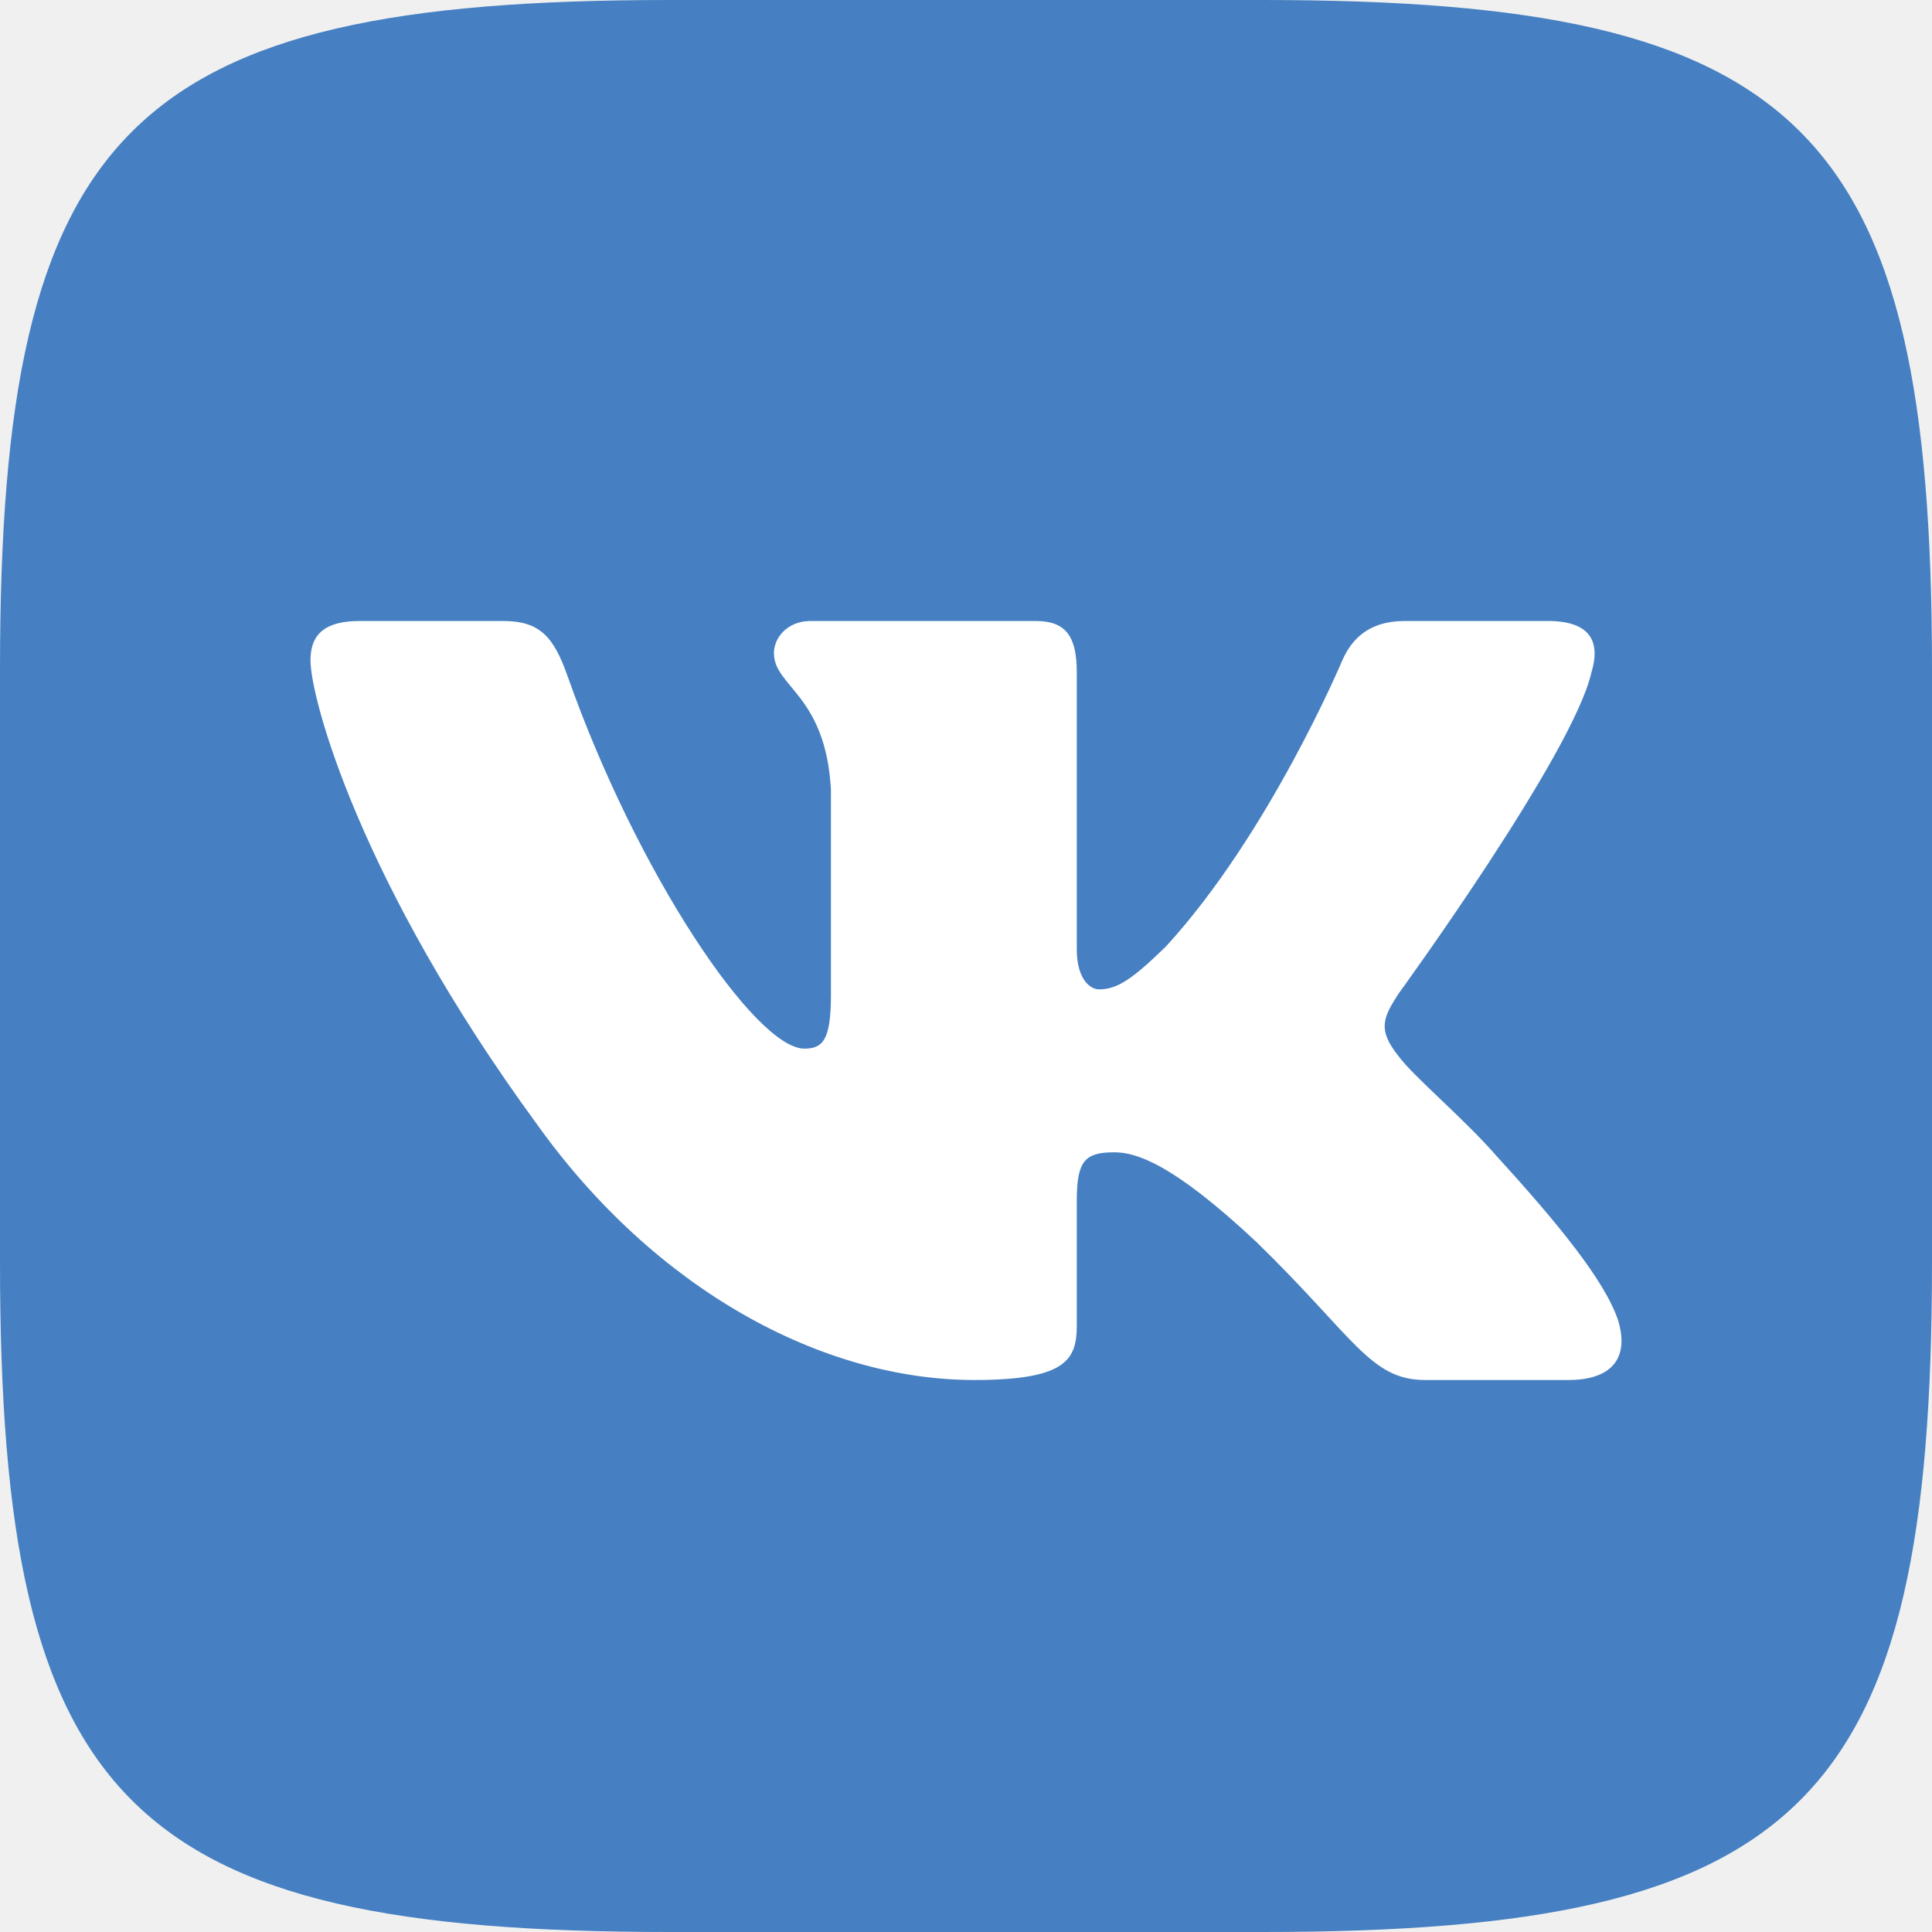
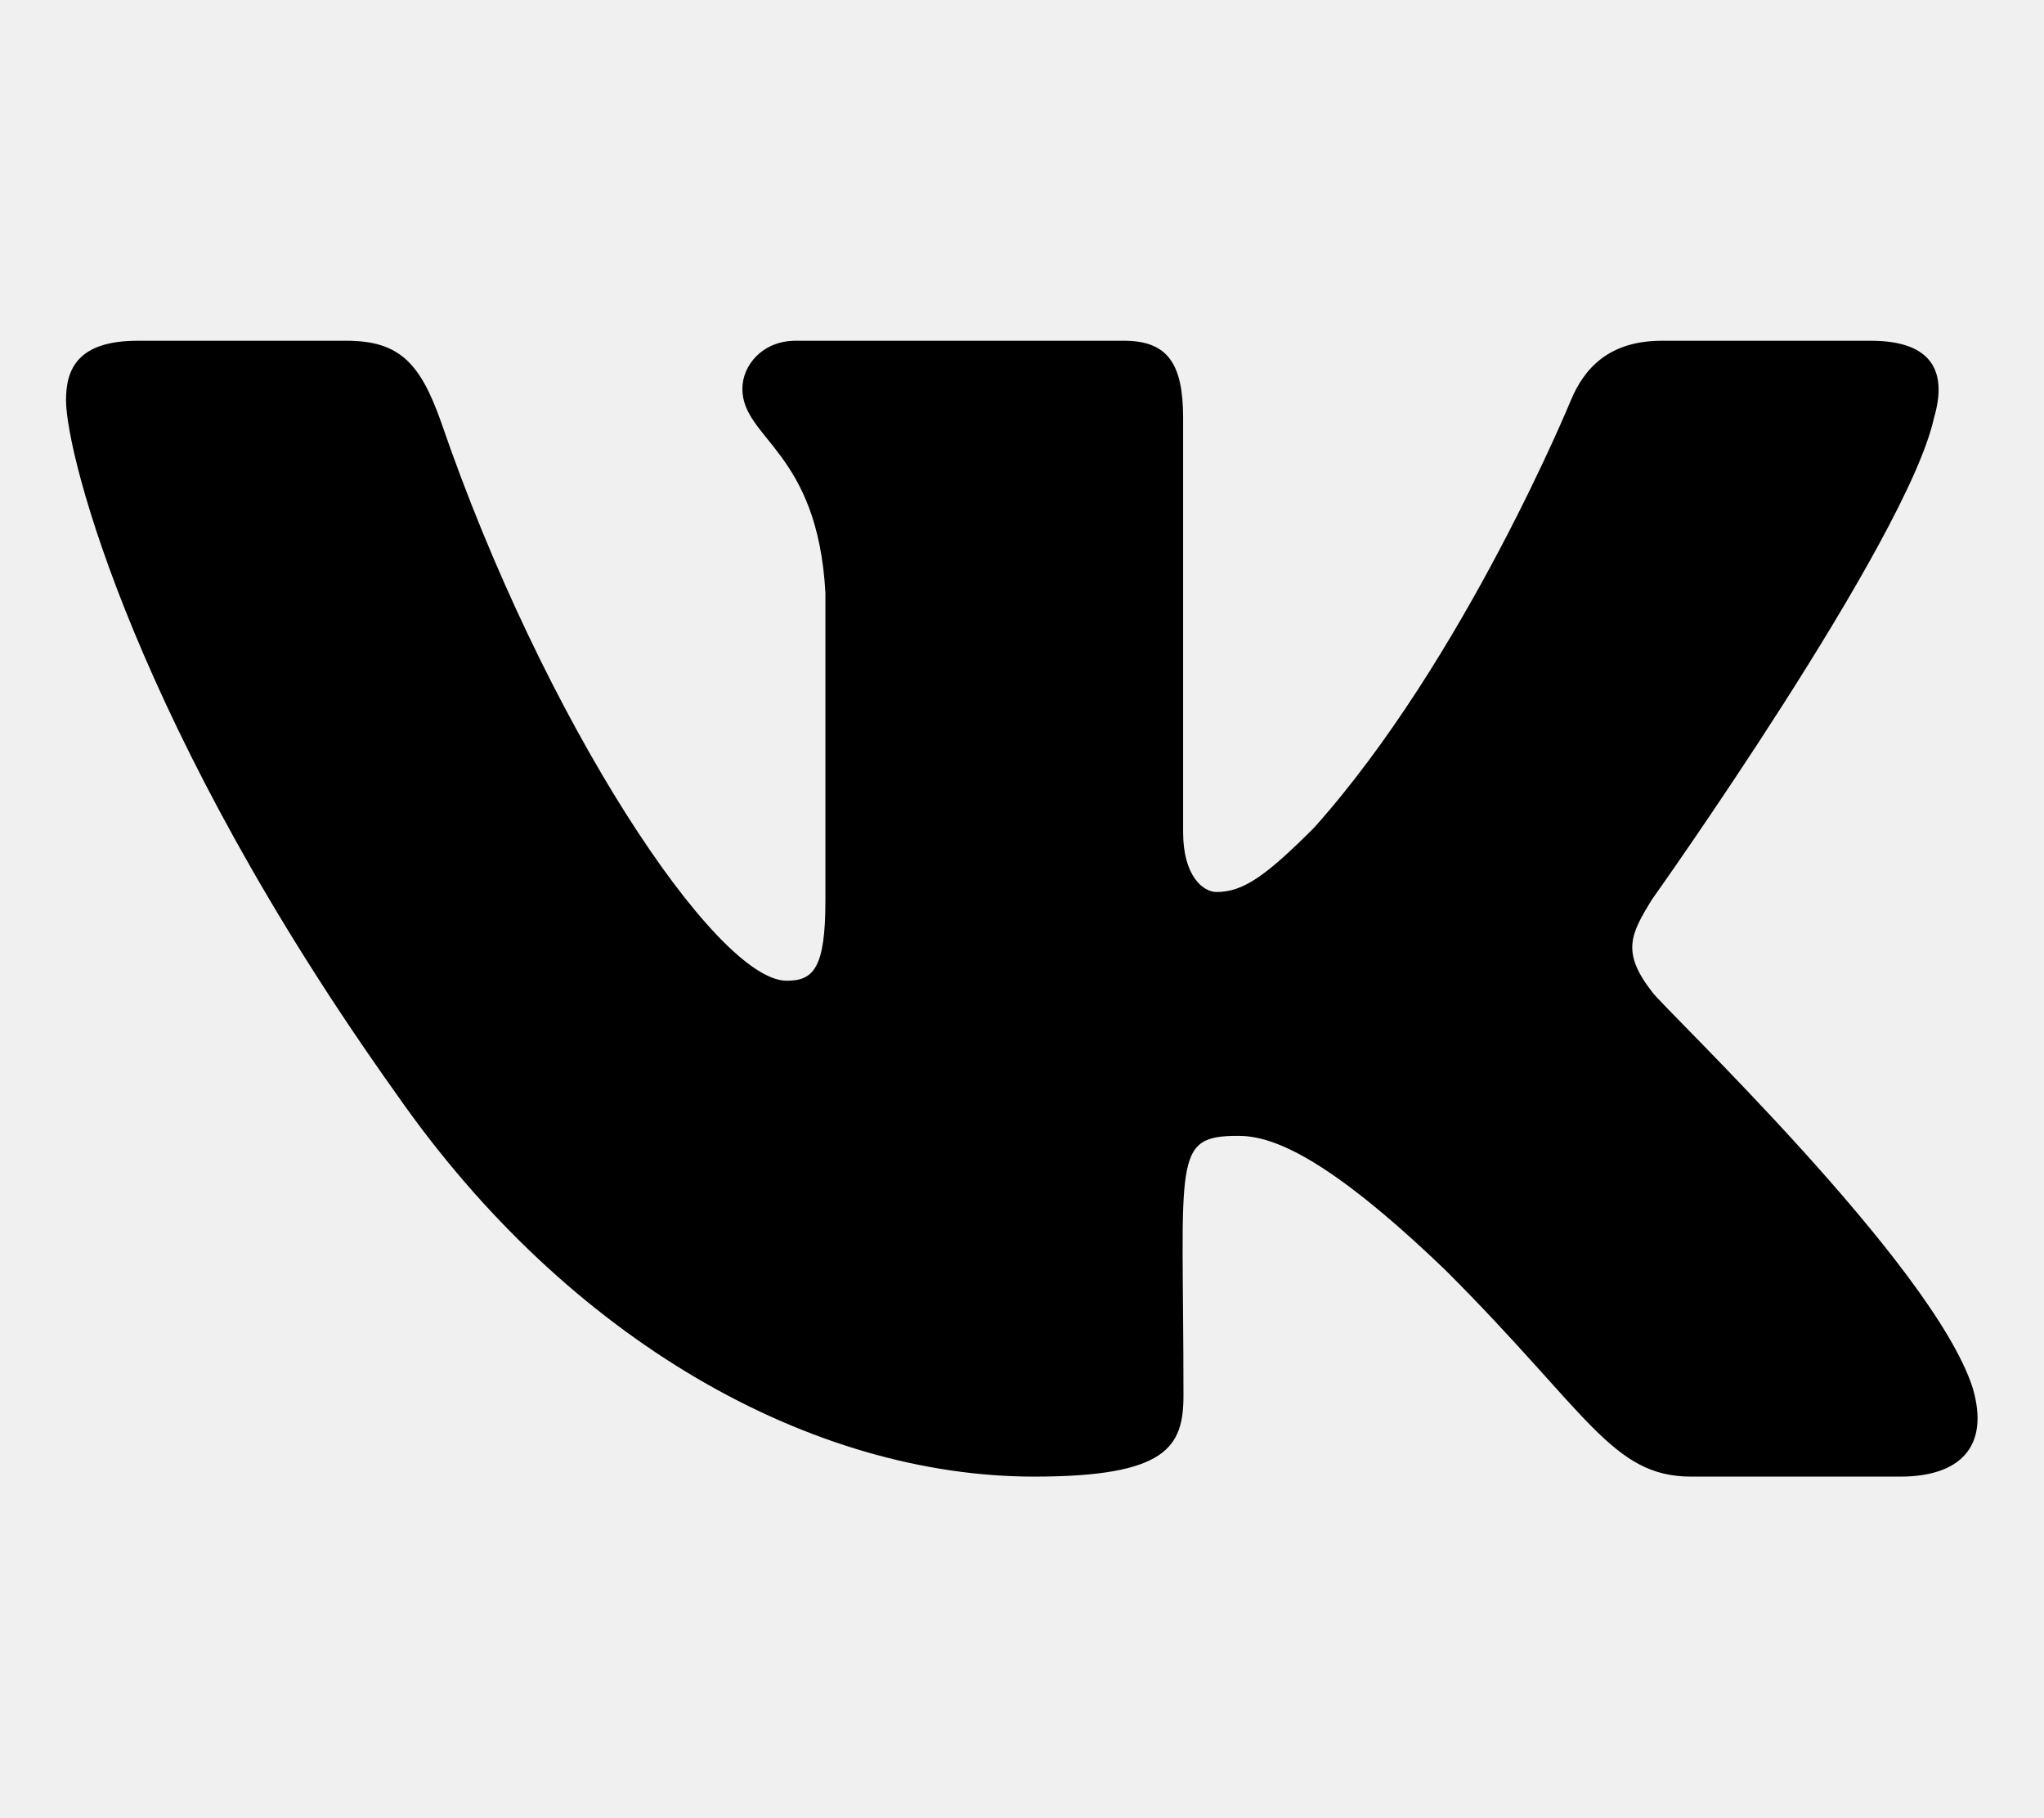
- <svg xmlns="http://www.w3.org/2000/svg" width="154" height="154">
-   <g fill="none" fill-rule="evenodd">
-     <path d="M53.35 0h47.3C143.77 0 154 10.23 154 53.35v47.3c0 43.12-10.23 53.35-53.35 53.35h-47.3C10.23 154 0 143.77 0 100.65v-47.3C0 10.23 10.23 0 53.35 0z" fill="#4680C2" />
-     <path d="M126.852 53.597c.726-2.362 0-4.097-3.457-4.097h-11.433c-2.906 0-4.247 1.499-4.973 3.152 0 0-5.814 13.814-14.05 22.788-2.665 2.597-3.876 3.423-5.33 3.423-.726 0-1.778-.826-1.778-3.187v-22.08c0-2.833-.843-4.096-3.266-4.096H64.6c-1.817 0-2.91 1.315-2.91 2.562 0 2.686 4.119 3.306 4.543 10.862v16.412c0 3.598-.666 4.25-2.12 4.25-3.876 0-13.303-13.875-18.894-29.753-1.096-3.086-2.195-4.333-5.117-4.333H28.67c-3.267 0-3.92 1.499-3.92 3.152 0 2.952 3.876 17.593 18.046 36.956C52.243 102.832 65.554 110 77.666 110c7.266 0 8.165-1.592 8.165-4.335v-9.994c0-3.184.689-3.82 2.99-3.82 1.696 0 4.602.827 11.385 7.203 7.752 7.556 9.03 10.946 13.39 10.946h11.432c3.266 0 4.9-1.592 3.957-4.734-1.03-3.131-4.731-7.675-9.642-13.06-2.665-3.07-6.662-6.376-7.873-8.03-1.696-2.124-1.211-3.07 0-4.958 0 0 13.929-19.128 15.382-25.621z" fill="#FFF" />
-   </g>
+ <svg xmlns="http://www.w3.org/2000/svg" aria-hidden="true" focusable="false" data-prefix="fab" data-icon="vk" class="svg-inline--fa fa-vk fa-w-18" role="img" viewBox="0 0 576 512">
+   <path fill="currentColor" d="M545 117.7c3.7-12.5 0-21.7-17.8-21.7h-58.9c-15 0-21.9 7.9-25.6 16.7 0 0-30 73.1-72.4 120.5-13.7 13.7-20 18.1-27.5 18.1-3.7 0-9.4-4.4-9.4-16.9V117.7c0-15-4.2-21.7-16.6-21.7h-92.6c-9.4 0-15 7-15 13.5 0 14.2 21.2 17.5 23.4 57.5v86.8c0 19-3.4 22.5-10.9 22.5-20 0-68.6-73.4-97.4-157.4-5.8-16.3-11.5-22.9-26.6-22.9H38.8c-16.8 0-20.2 7.9-20.2 16.7 0 15.6 20 93.1 93.1 195.5C160.4 378.1 229 416 291.4 416c37.5 0 42.1-8.4 42.1-22.9 0-66.8-3.4-73.1 15.4-73.1 8.7 0 23.7 4.4 58.7 38.1 40 40 46.6 57.9 69 57.9h58.9c16.8 0 25.3-8.4 20.4-25-11.2-34.9-86.9-106.7-90.3-111.5-8.7-11.2-6.2-16.2 0-26.2.1-.1 72-101.3 79.4-135.6z" />
</svg>
